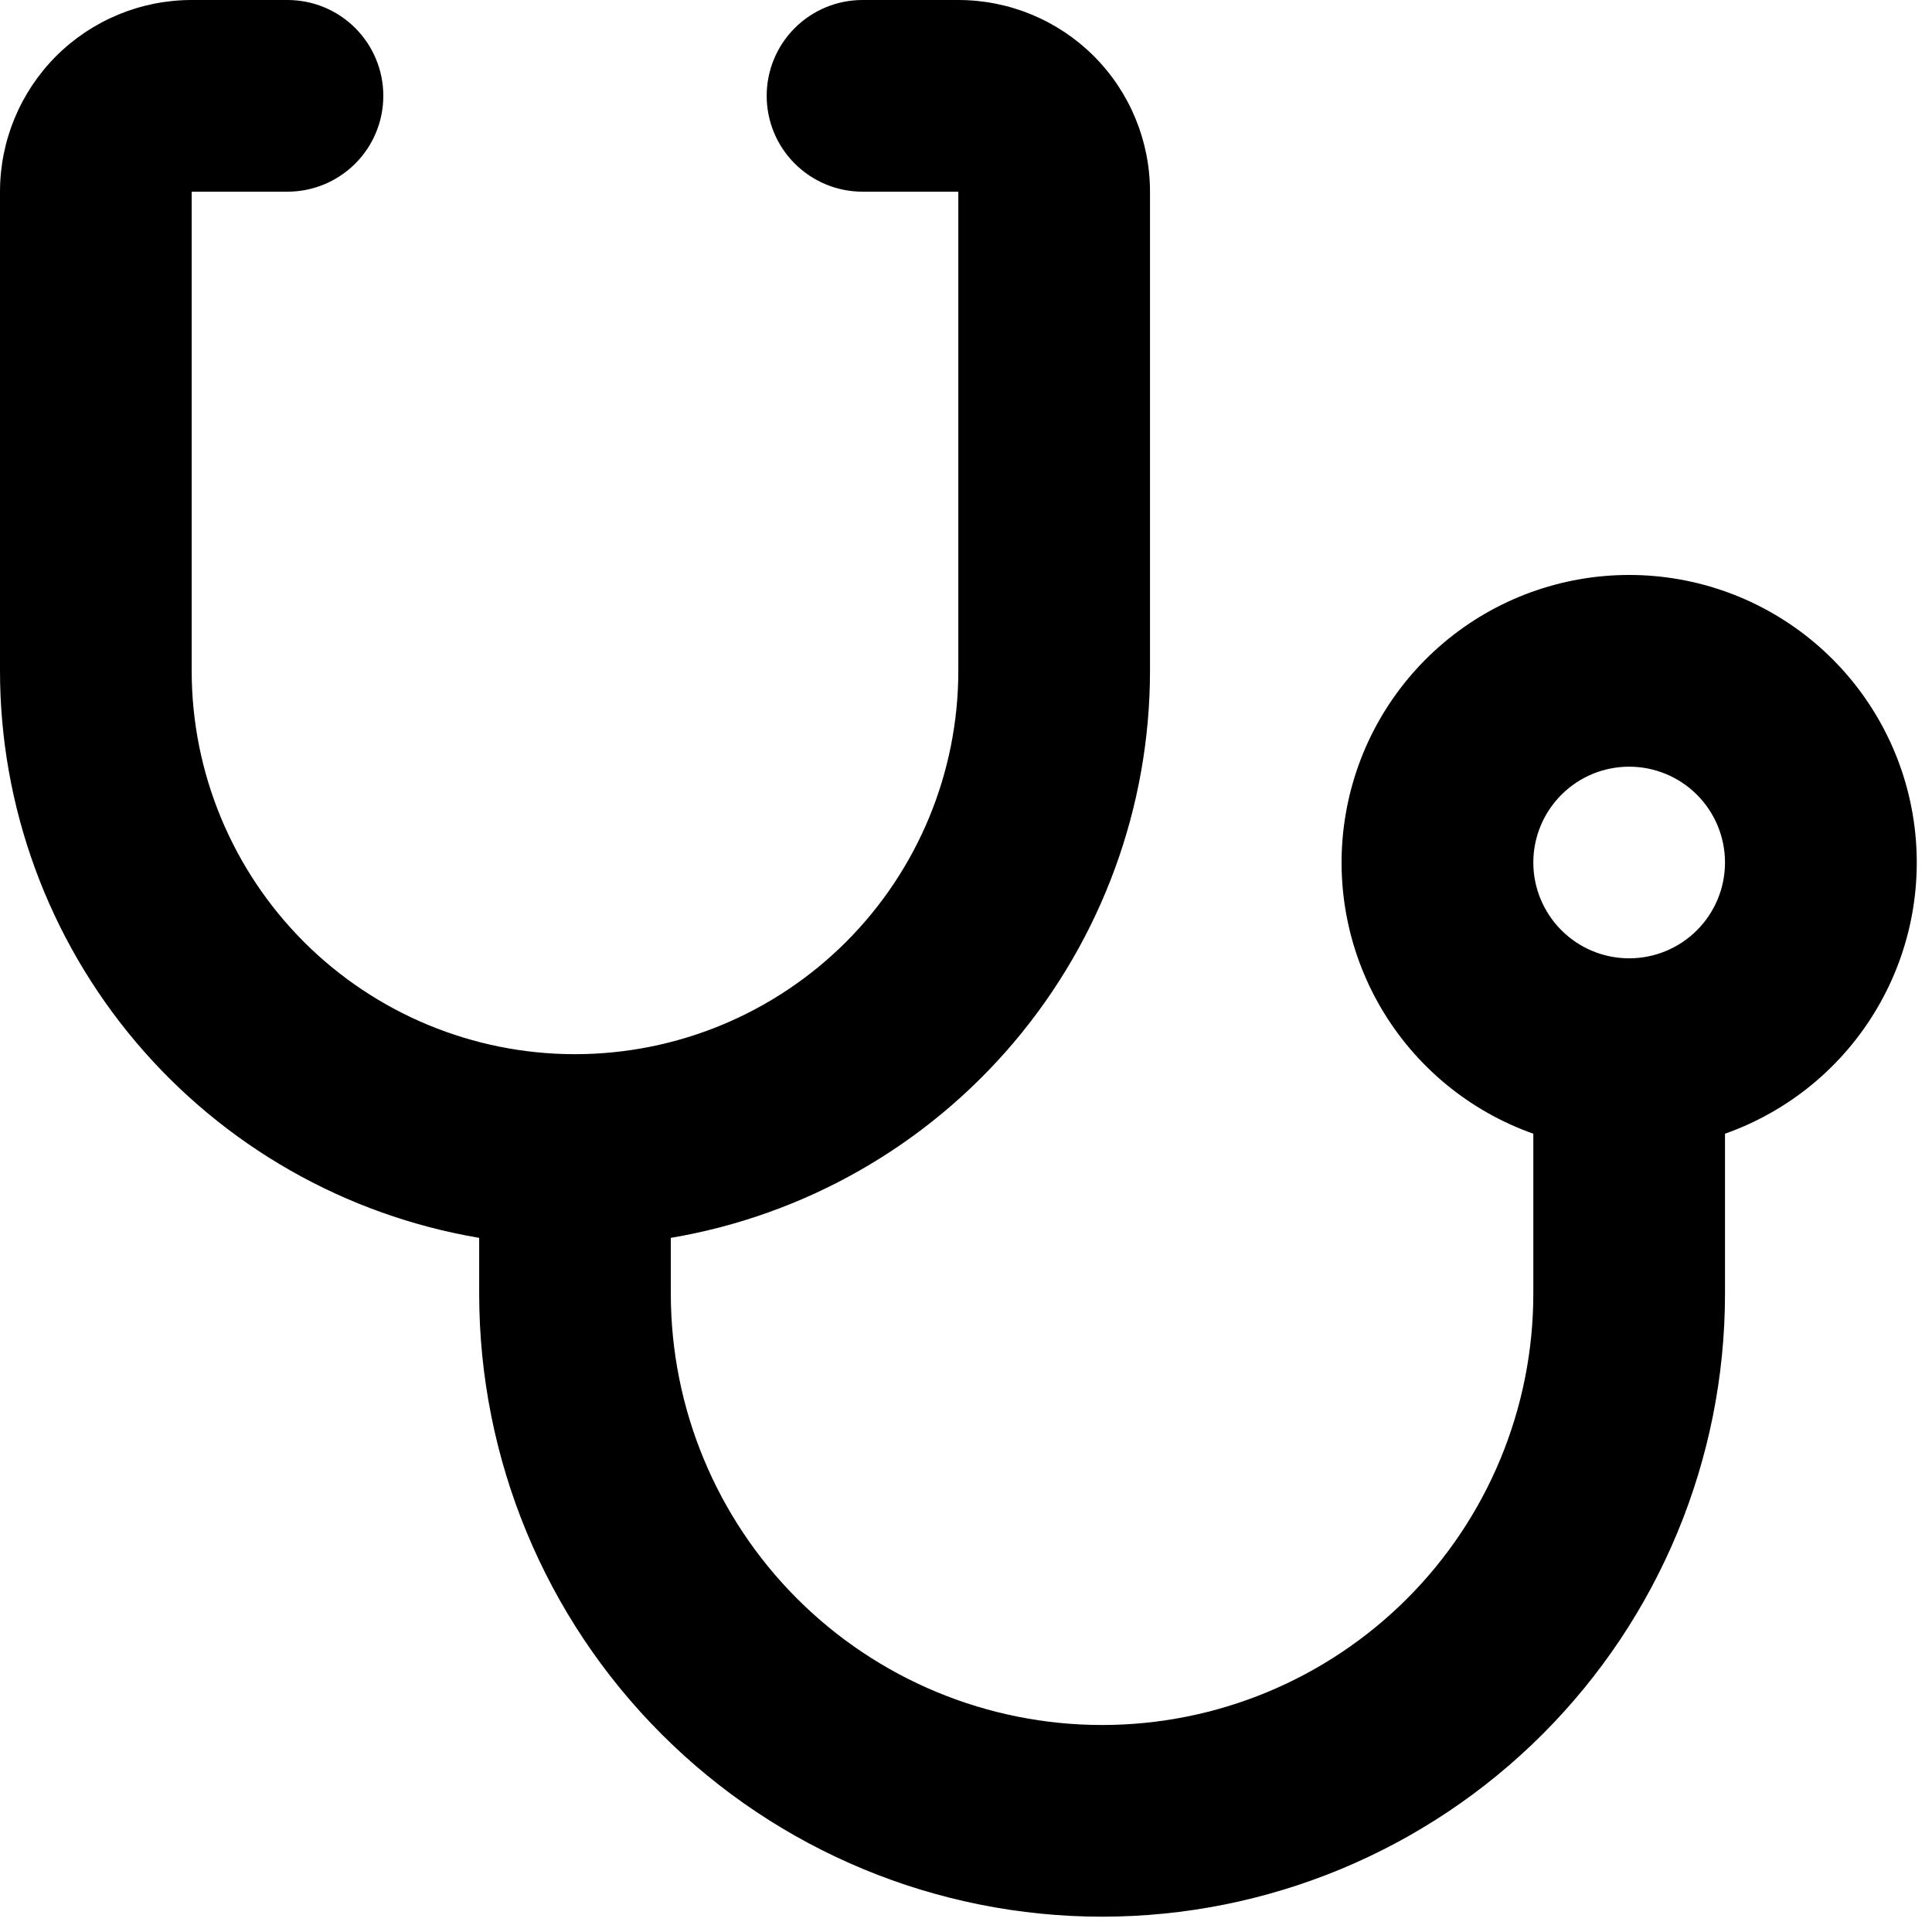
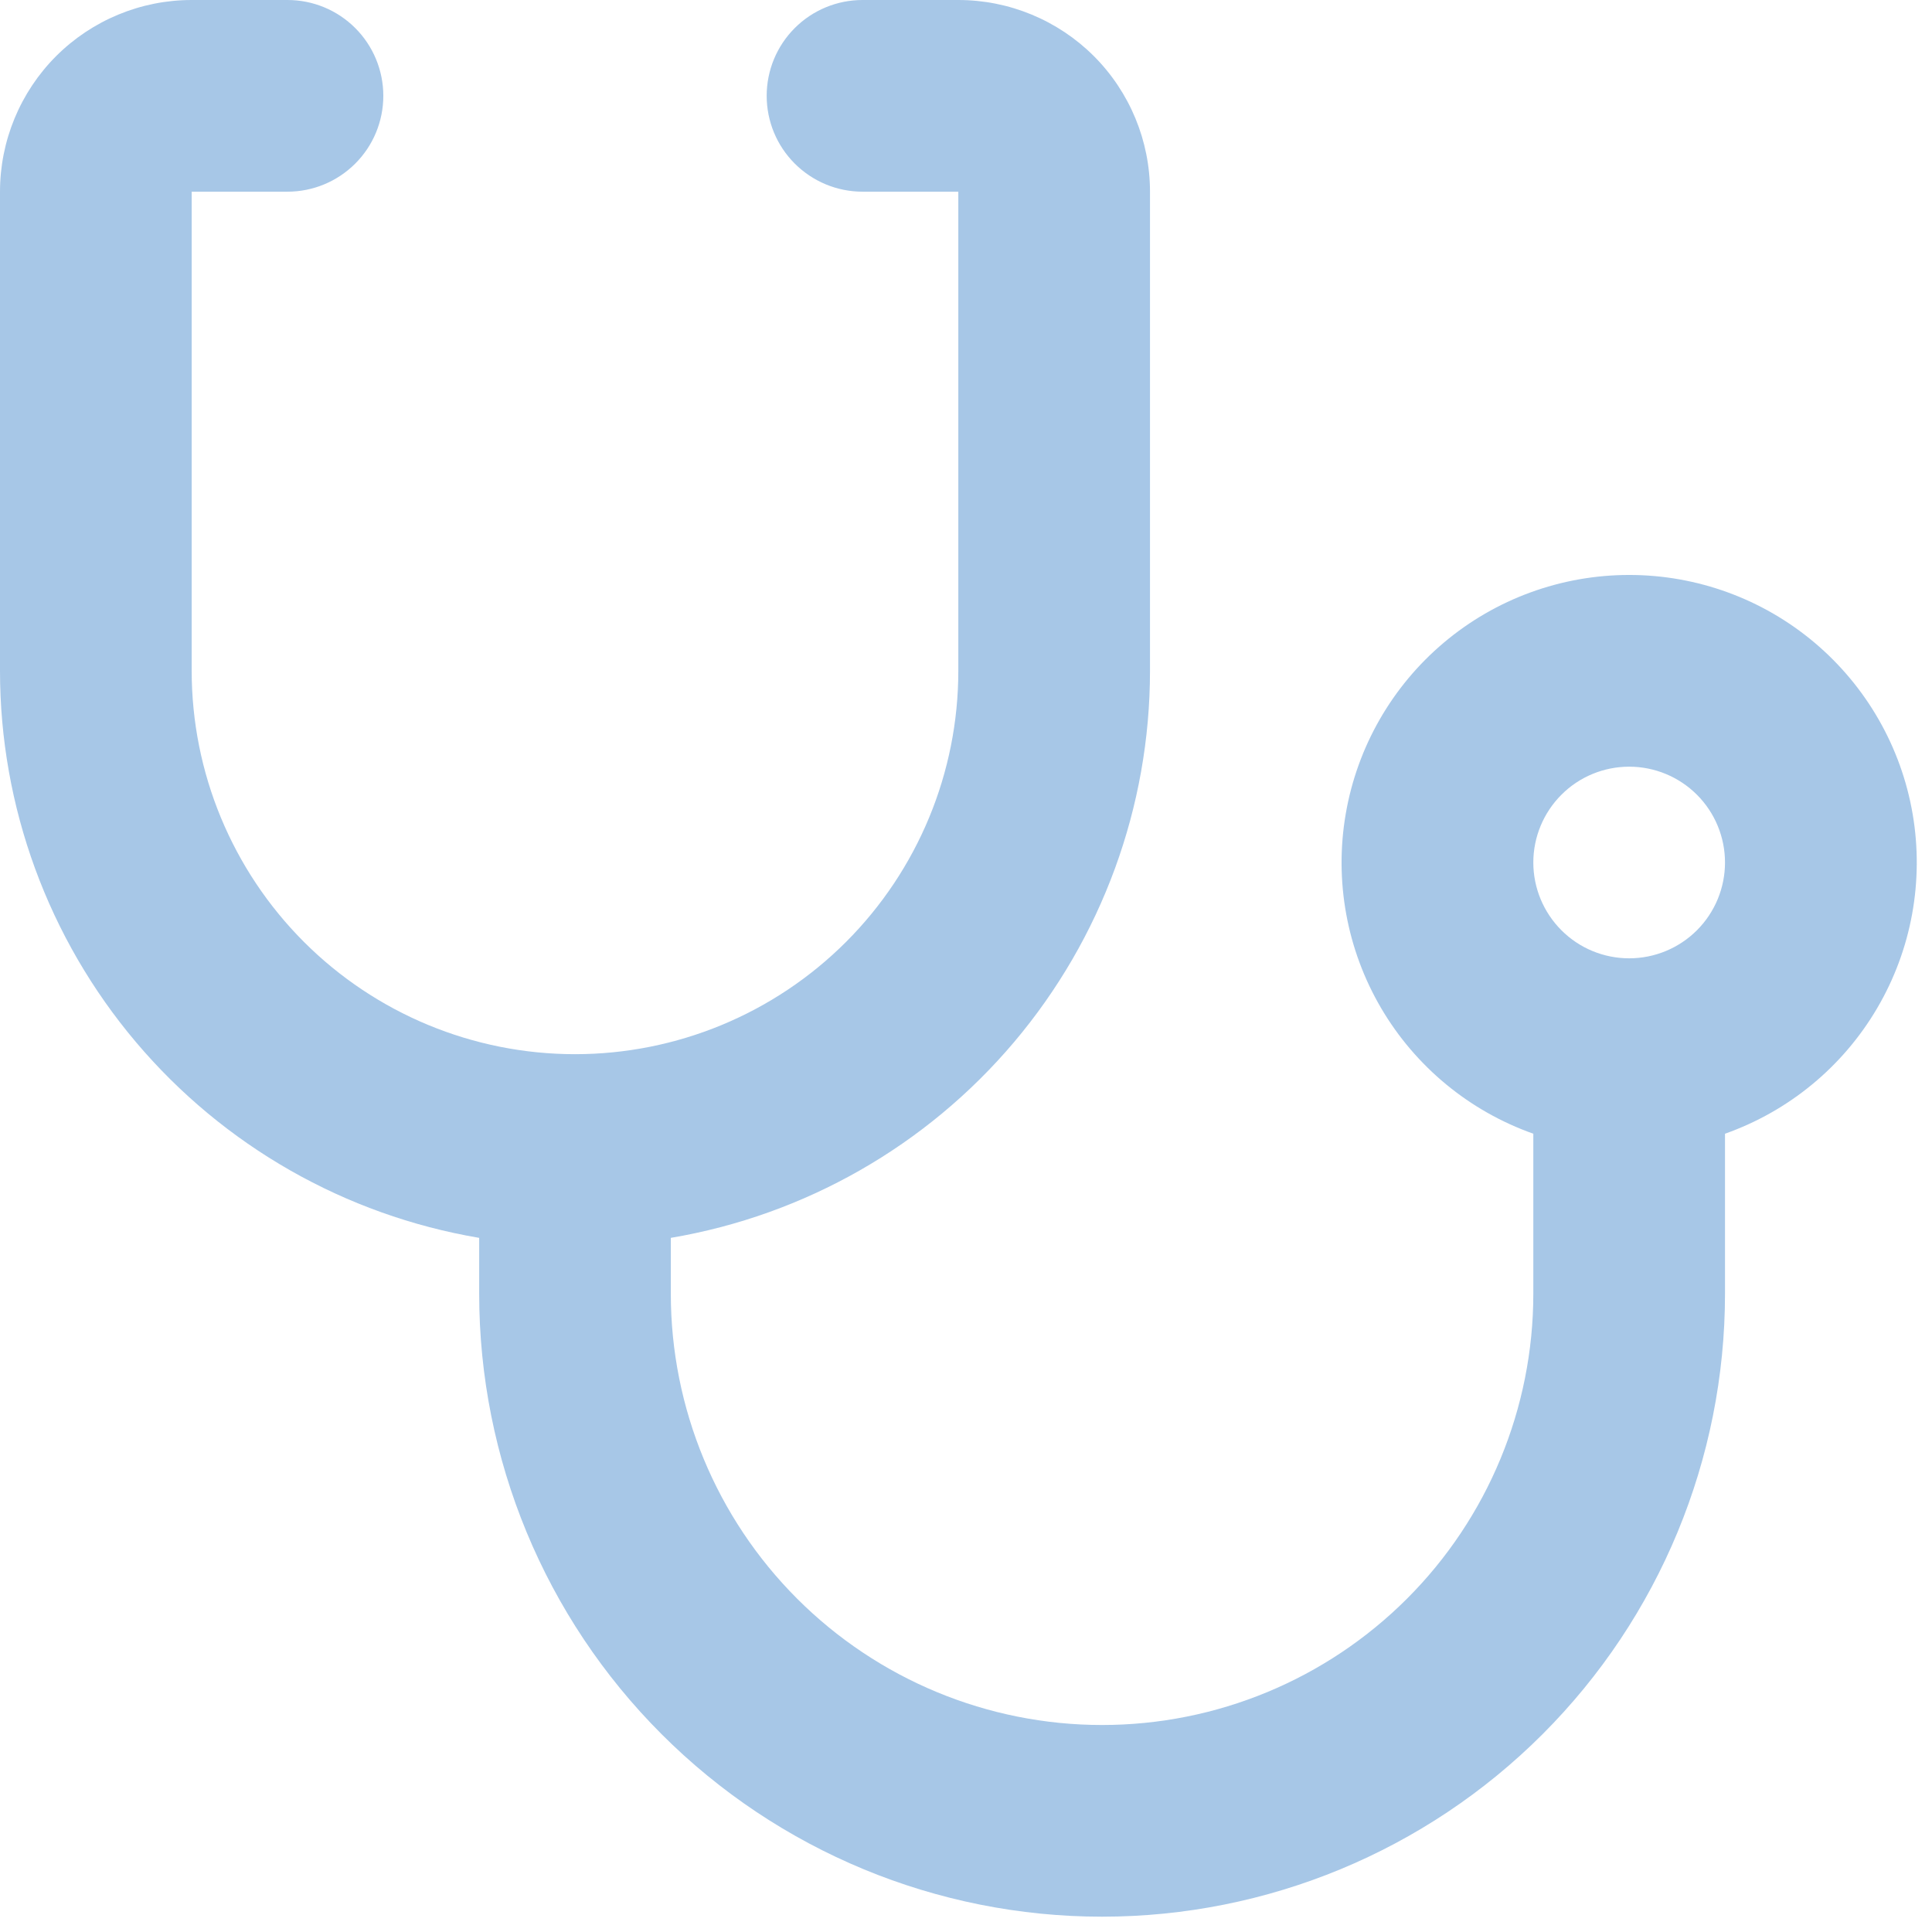
- <svg xmlns="http://www.w3.org/2000/svg" width="42" height="42" viewBox="0 0 42 42" fill="none">
-   <path d="M14.583 26.91V28.125C14.583 30.611 15.571 32.996 17.329 34.754C19.087 36.512 21.472 37.5 23.958 37.5C26.445 37.5 28.829 36.512 30.587 34.754C32.346 32.996 33.333 30.611 33.333 28.125V24.646C31.943 24.154 30.771 23.187 30.024 21.915C29.278 20.643 29.005 19.148 29.255 17.694C29.504 16.241 30.259 14.922 31.387 13.971C32.514 13.02 33.942 12.499 35.417 12.499C36.892 12.499 38.319 13.02 39.447 13.971C40.574 14.922 41.33 16.241 41.579 17.694C41.828 19.148 41.556 20.643 40.809 21.915C40.063 23.187 38.891 24.154 37.5 24.646V28.125C37.5 31.716 36.073 35.161 33.534 37.7C30.994 40.24 27.55 41.667 23.958 41.667C20.367 41.667 16.922 40.24 14.383 37.7C11.843 35.161 10.417 31.716 10.417 28.125V26.91C7.504 26.417 4.86 24.909 2.953 22.652C1.047 20.396 0 17.537 0 14.583L0 4.167C0 3.062 0.439 2.002 1.22 1.22C2.002 0.439 3.062 0 4.167 0L6.25 0C6.803 0 7.332 0.219 7.723 0.61C8.114 1.001 8.333 1.531 8.333 2.083C8.333 2.636 8.114 3.166 7.723 3.556C7.332 3.947 6.803 4.167 6.25 4.167H4.167V14.583C4.167 16.794 5.045 18.913 6.607 20.476C8.17 22.039 10.29 22.917 12.5 22.917C14.71 22.917 16.83 22.039 18.393 20.476C19.955 18.913 20.833 16.794 20.833 14.583V4.167H18.75C18.198 4.167 17.668 3.947 17.277 3.556C16.886 3.166 16.667 2.636 16.667 2.083C16.667 1.531 16.886 1.001 17.277 0.61C17.668 0.219 18.198 0 18.75 0L20.833 0C21.938 0 22.998 0.439 23.78 1.22C24.561 2.002 25 3.062 25 4.167V14.583C25 17.537 23.953 20.396 22.047 22.652C20.14 24.909 17.496 26.417 14.583 26.91ZM35.417 20.833C35.969 20.833 36.499 20.614 36.89 20.223C37.281 19.832 37.5 19.302 37.5 18.75C37.5 18.198 37.281 17.668 36.89 17.277C36.499 16.886 35.969 16.667 35.417 16.667C34.864 16.667 34.334 16.886 33.944 17.277C33.553 17.668 33.333 18.198 33.333 18.75C33.333 19.302 33.553 19.832 33.944 20.223C34.334 20.614 34.864 20.833 35.417 20.833Z" fill="black" />
+ <svg xmlns="http://www.w3.org/2000/svg" width="32" height="32" viewBox="0 0 42 42" fill="none">
+   <path fill="#A7C7E7" d="M14.583 26.91V28.125C14.583 30.611 15.571 32.996 17.329 34.754C19.087 36.512 21.472 37.5 23.958 37.5C26.445 37.5 28.829 36.512 30.587 34.754C32.346 32.996 33.333 30.611 33.333 28.125V24.646C31.943 24.154 30.771 23.187 30.024 21.915C29.278 20.643 29.005 19.148 29.255 17.694C29.504 16.241 30.259 14.922 31.387 13.971C32.514 13.02 33.942 12.499 35.417 12.499C36.892 12.499 38.319 13.02 39.447 13.971C40.574 14.922 41.33 16.241 41.579 17.694C41.828 19.148 41.556 20.643 40.809 21.915C40.063 23.187 38.891 24.154 37.5 24.646V28.125C37.5 31.716 36.073 35.161 33.534 37.7C30.994 40.24 27.55 41.667 23.958 41.667C20.367 41.667 16.922 40.24 14.383 37.7C11.843 35.161 10.417 31.716 10.417 28.125V26.91C7.504 26.417 4.86 24.909 2.953 22.652C1.047 20.396 0 17.537 0 14.583L0 4.167C0 3.062 0.439 2.002 1.22 1.22C2.002 0.439 3.062 0 4.167 0L6.25 0C6.803 0 7.332 0.219 7.723 0.61C8.114 1.001 8.333 1.531 8.333 2.083C8.333 2.636 8.114 3.166 7.723 3.556C7.332 3.947 6.803 4.167 6.25 4.167H4.167V14.583C4.167 16.794 5.045 18.913 6.607 20.476C8.17 22.039 10.29 22.917 12.5 22.917C14.71 22.917 16.83 22.039 18.393 20.476C19.955 18.913 20.833 16.794 20.833 14.583V4.167H18.75C18.198 4.167 17.668 3.947 17.277 3.556C16.886 3.166 16.667 2.636 16.667 2.083C16.667 1.531 16.886 1.001 17.277 0.61C17.668 0.219 18.198 0 18.75 0L20.833 0C21.938 0 22.998 0.439 23.78 1.22C24.561 2.002 25 3.062 25 4.167V14.583C25 17.537 23.953 20.396 22.047 22.652C20.14 24.909 17.496 26.417 14.583 26.91ZM35.417 20.833C35.969 20.833 36.499 20.614 36.89 20.223C37.281 19.832 37.5 19.302 37.5 18.75C37.5 18.198 37.281 17.668 36.89 17.277C36.499 16.886 35.969 16.667 35.417 16.667C34.864 16.667 34.334 16.886 33.944 17.277C33.553 17.668 33.333 18.198 33.333 18.75C33.333 19.302 33.553 19.832 33.944 20.223C34.334 20.614 34.864 20.833 35.417 20.833Z" />
</svg>
